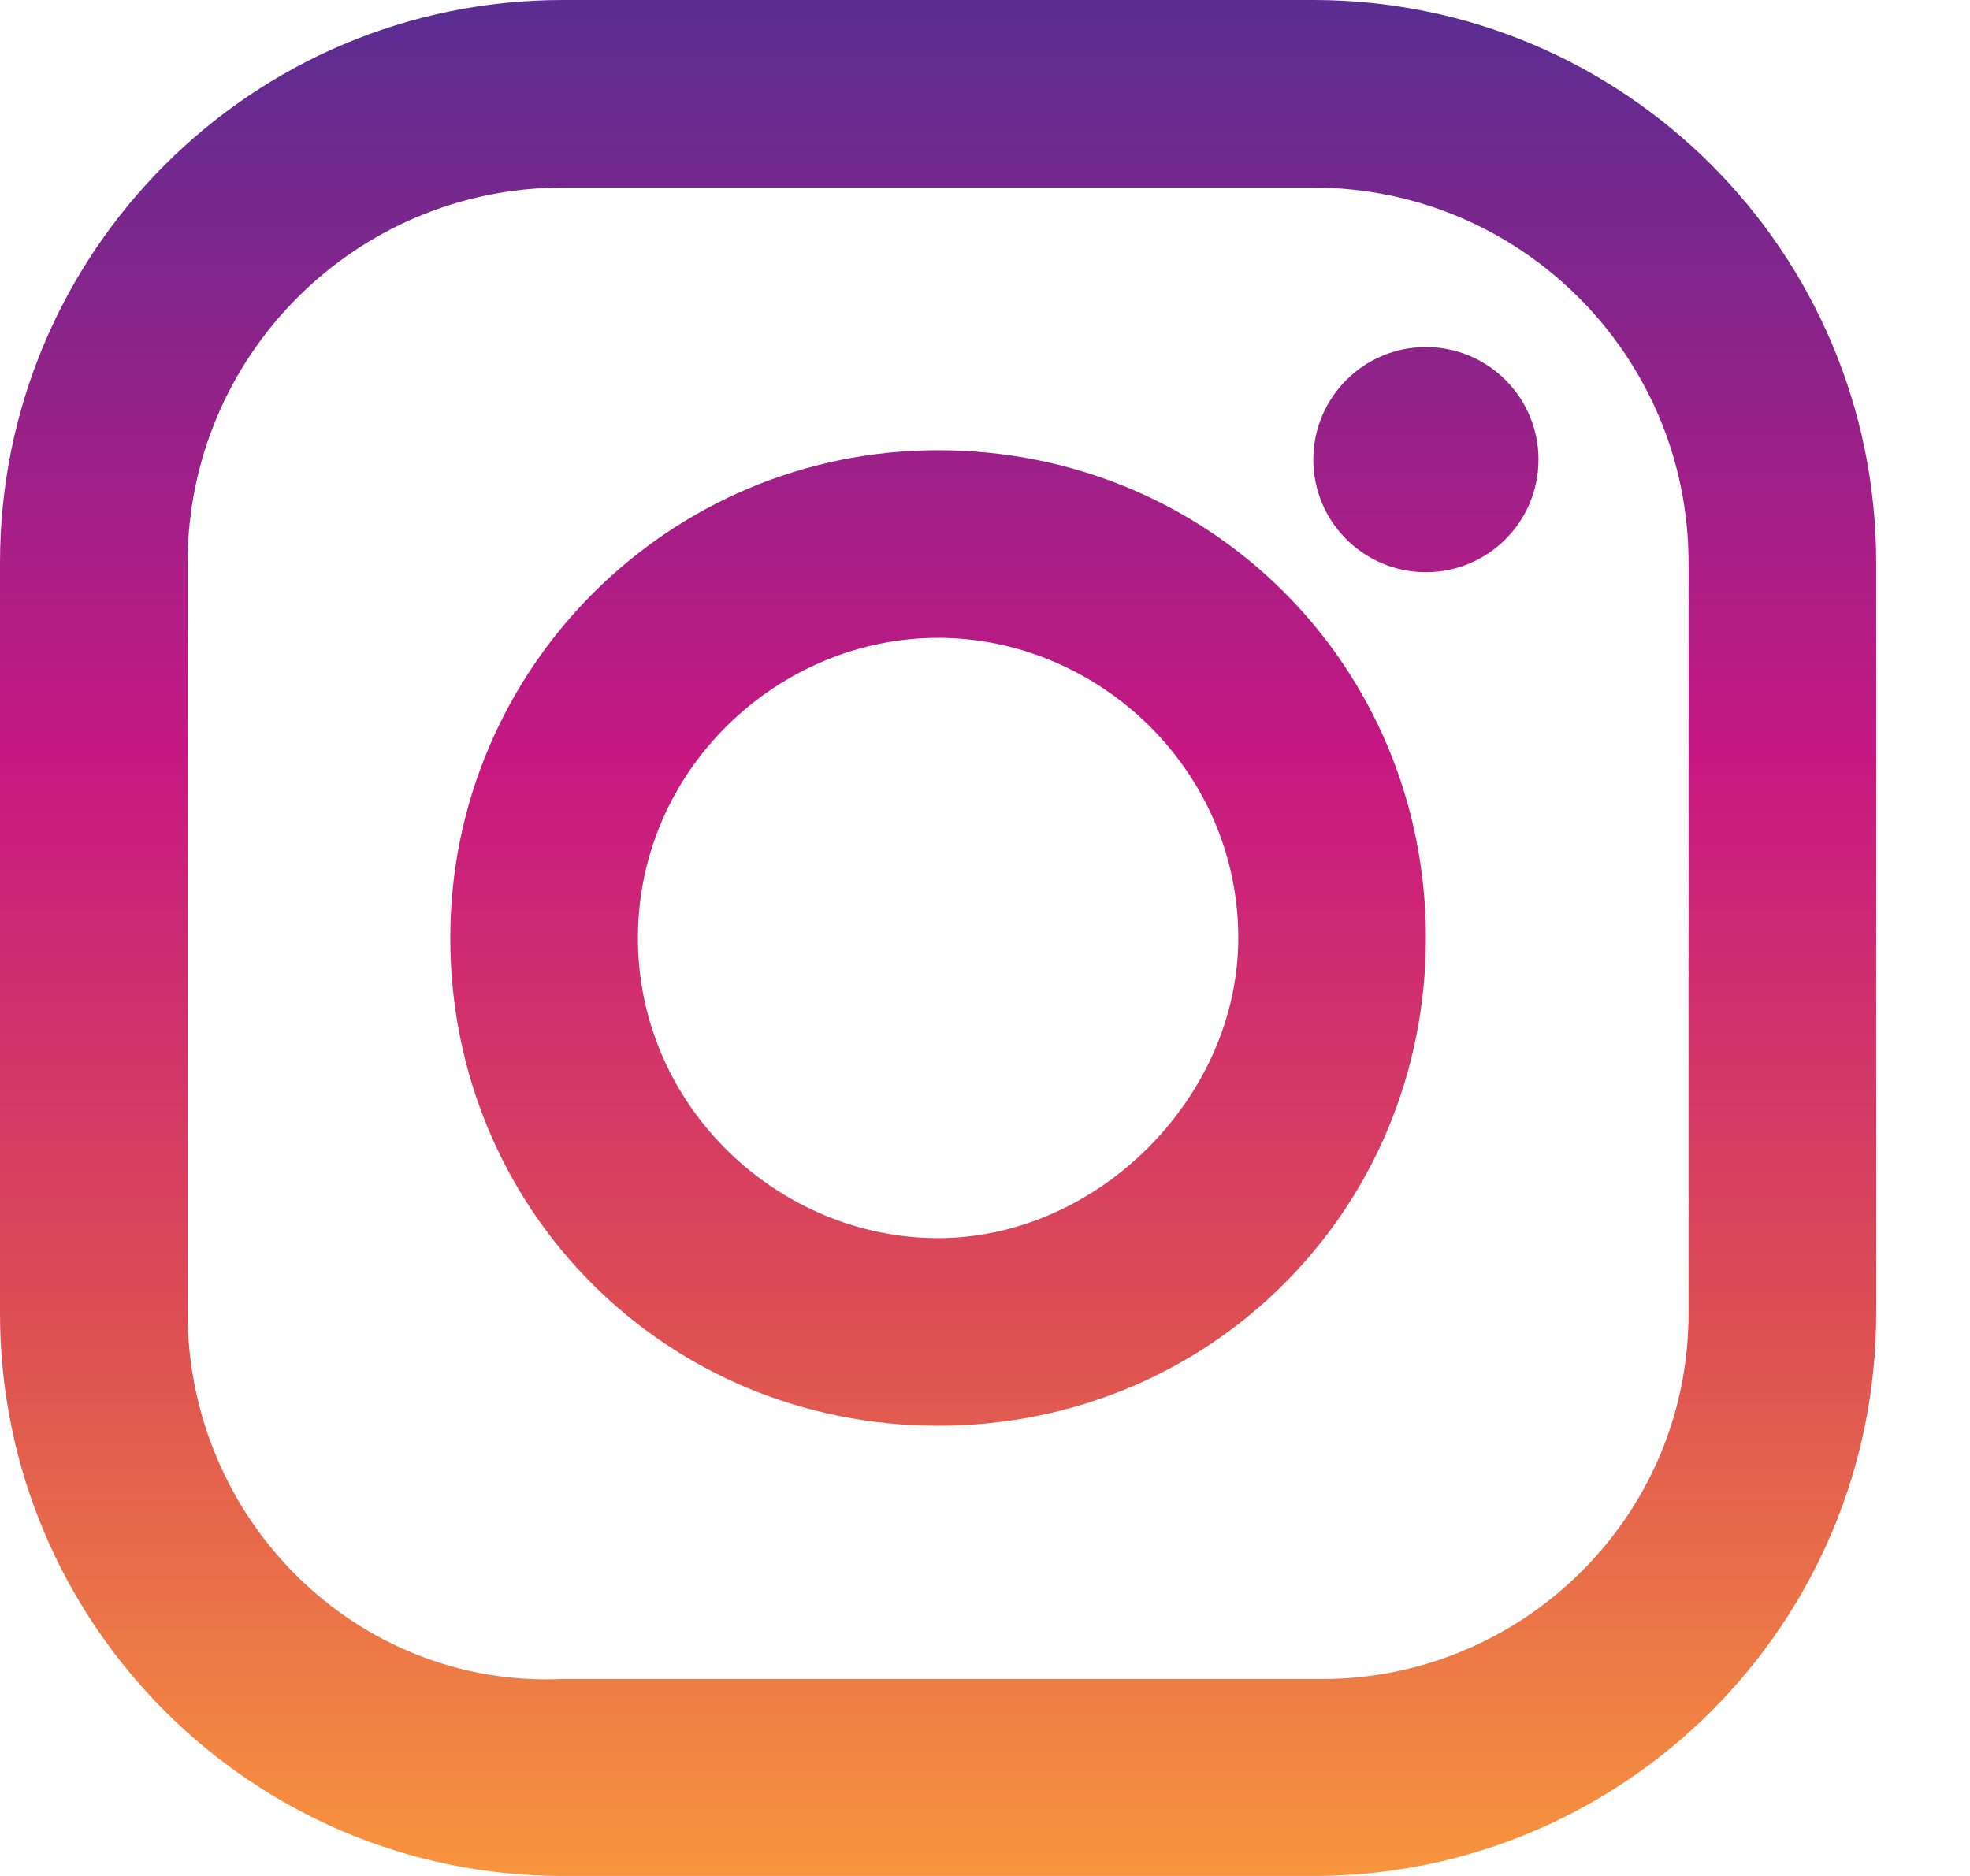
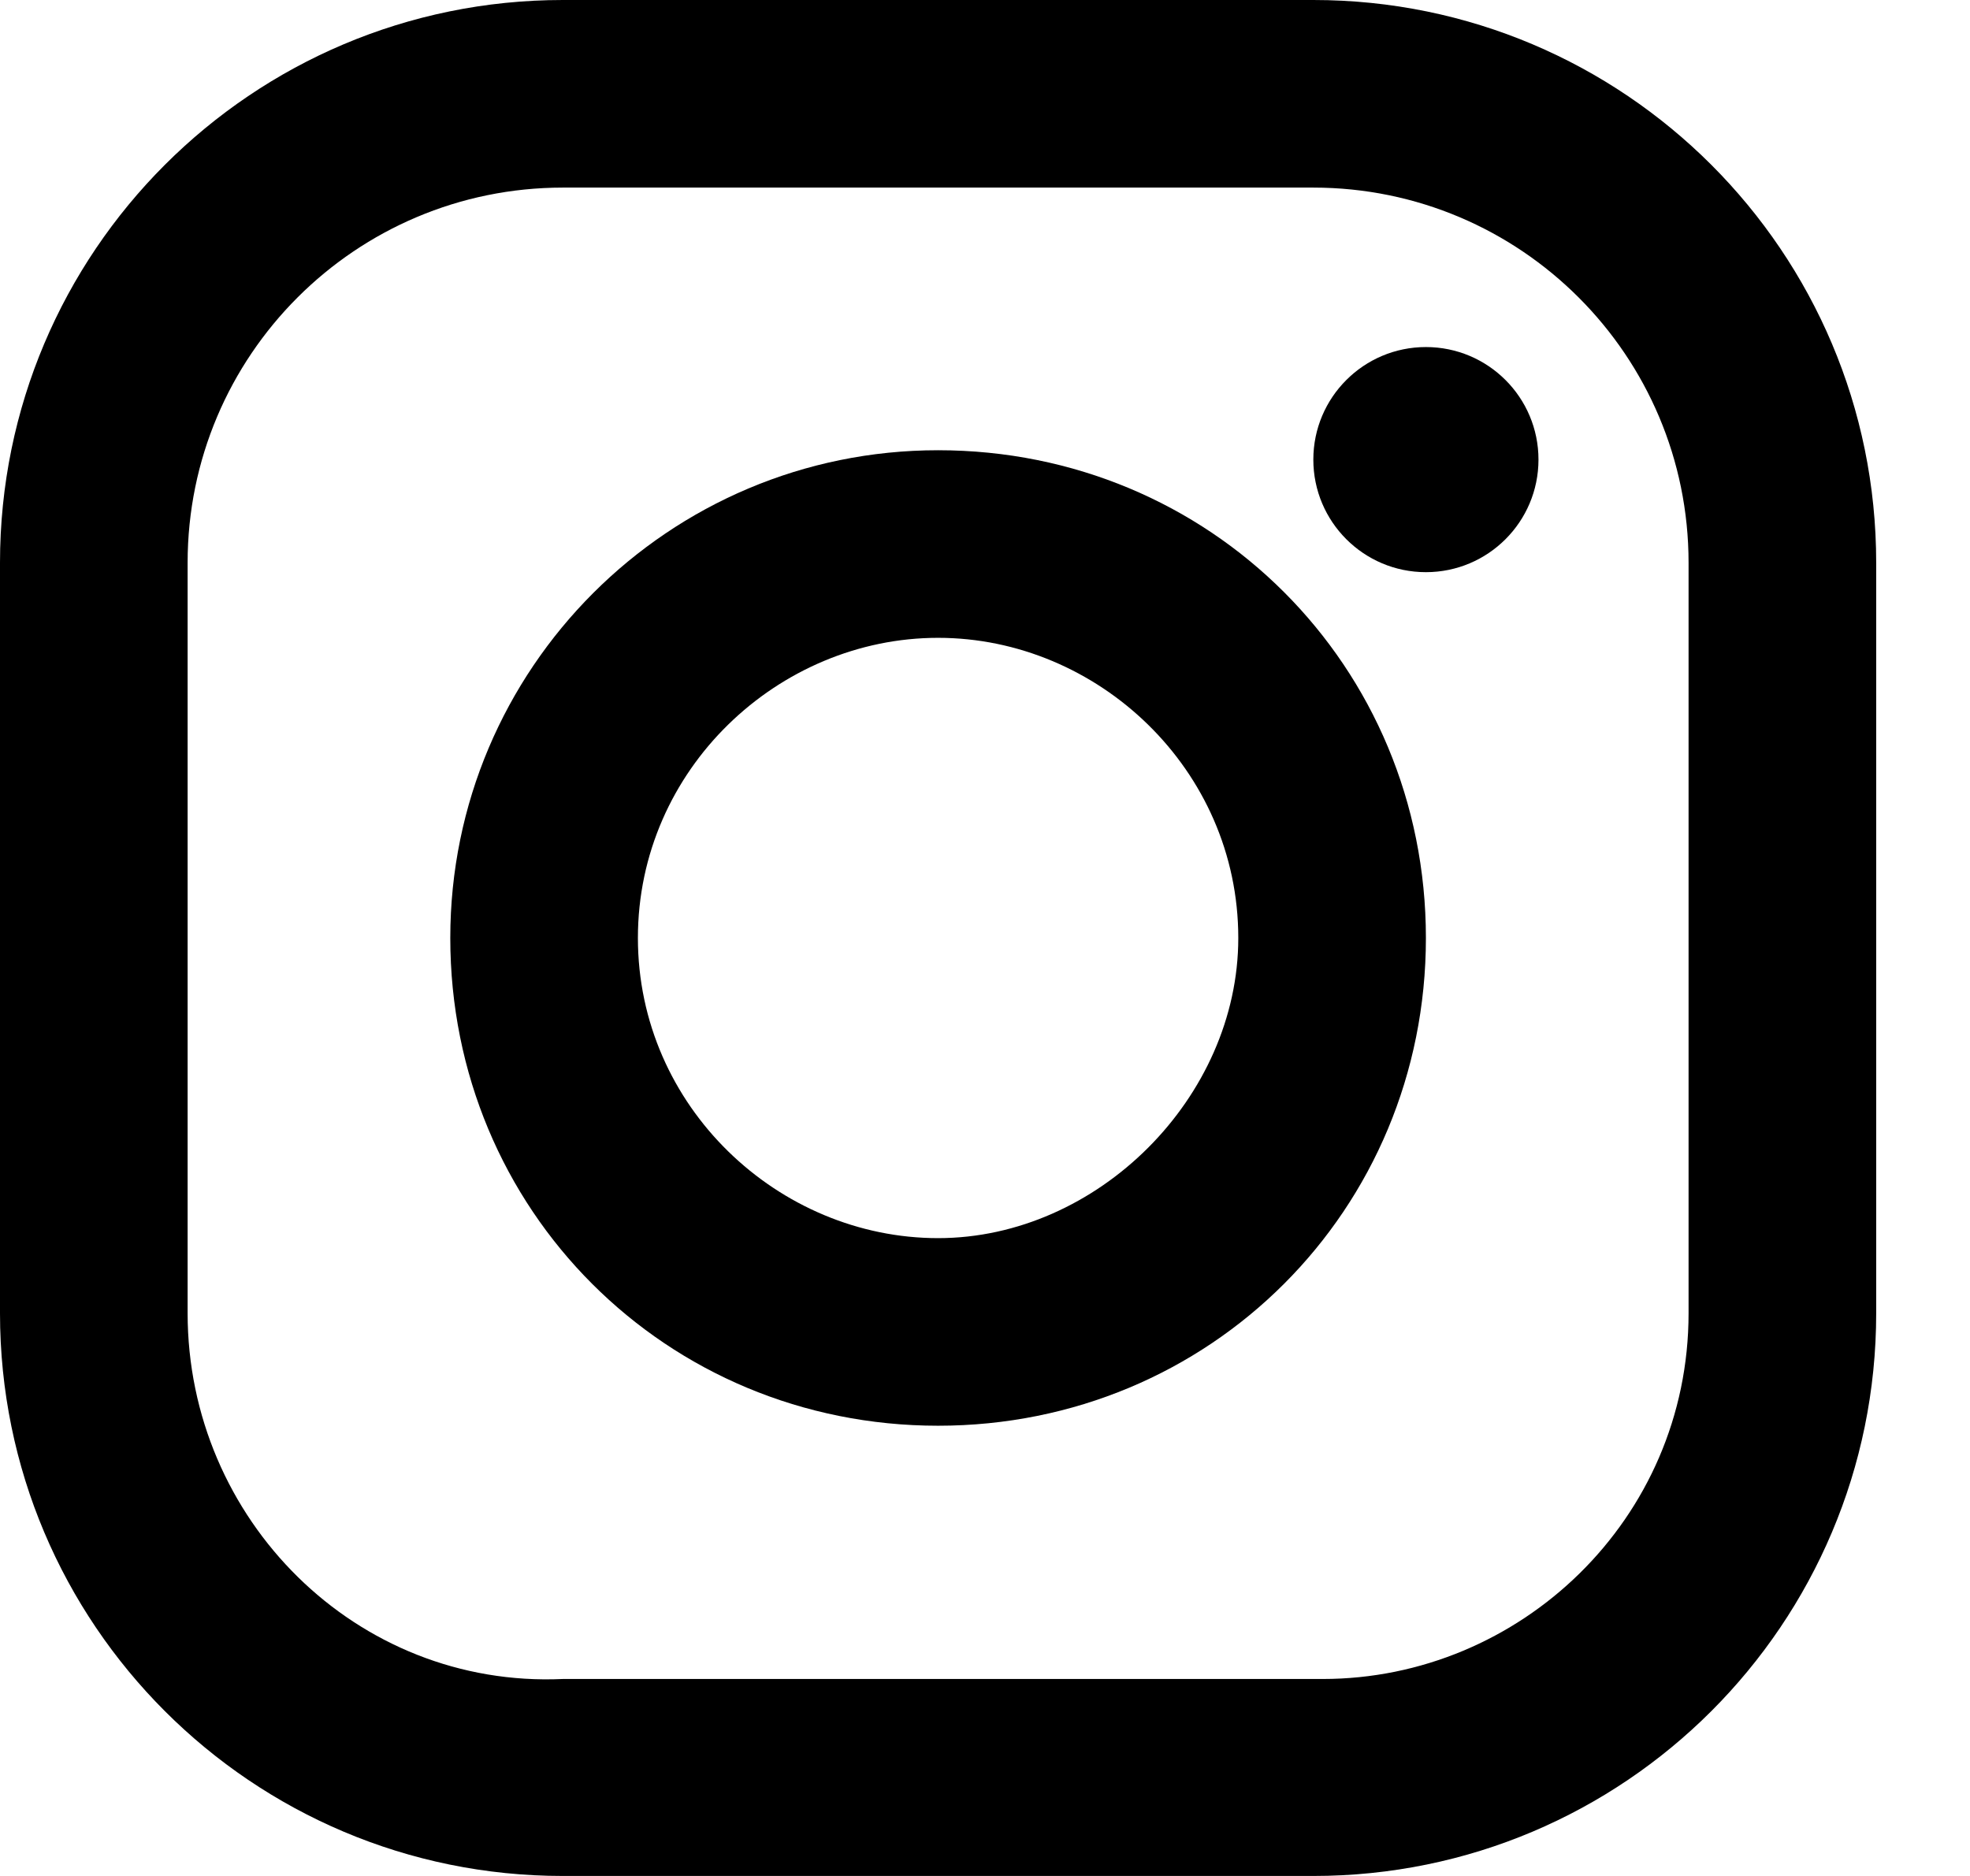
<svg xmlns="http://www.w3.org/2000/svg" viewBox="0 0 21 20">
  <linearGradient id="a" x1="10" x2="10" y1="545.9" y2="526.2" gradientTransform="translate(0 -526)" gradientUnits="userSpaceOnUse">
    <stop offset="0" stop-color="#f7943e" />
    <stop offset=".3" stop-color="#dc4d54" />
    <stop offset=".6" stop-color="#c71882" />
    <stop offset="1" stop-color="#5c2d91" />
  </linearGradient>
-   <path fill="url(#a)" d="M14 0H6a6 6 0 0 0-6 6v8a6 6 0 0 0 6 6h8a6 6 0 0 0 6-6V6a6 6 0 0 0-6-6zm4 14c0 2.2-1.8 3.9-3.9 3.9H6c-2.2.1-4-1.7-4-3.9V6a4 4 0 0 1 4-4h8a4 4 0 0 1 4 4v8z" />
-   <linearGradient id="b" x1="10" x2="10" y1="545.9" y2="526.2" gradientTransform="translate(0 -526)" gradientUnits="userSpaceOnUse">
-     <stop offset="0" stop-color="#f7943e" />
-     <stop offset=".3" stop-color="#dc4d54" />
-     <stop offset=".6" stop-color="#c71882" />
-     <stop offset="1" stop-color="#5c2d91" />
-   </linearGradient>
-   <path fill="url(#b)" d="M10 4.8A5.2 5.2 0 0 0 4.8 10c0 2.9 2.3 5.2 5.2 5.2s5.2-2.3 5.2-5.2-2.3-5.2-5.2-5.2zm0 8.4c-1.7 0-3.2-1.4-3.2-3.2S8.3 6.8 10 6.8c1.7 0 3.2 1.4 3.2 3.2 0 1.7-1.5 3.2-3.2 3.2z" />
-   <linearGradient id="c" x1="15.2" x2="15.2" y1="545.9" y2="526.2" gradientTransform="translate(0 -526)" gradientUnits="userSpaceOnUse">
-     <stop offset="0" stop-color="#f7943e" />
-     <stop offset=".3" stop-color="#dc4d54" />
-     <stop offset=".6" stop-color="#c71882" />
-     <stop offset="1" stop-color="#5c2d91" />
-   </linearGradient>
-   <circle cx="15.2" cy="4.9" r="1.2" fill="url(#c)" />
+   <path d="M14 0H6a6 6 0 0 0-6 6v8a6 6 0 0 0 6 6h8a6 6 0 0 0 6-6V6a6 6 0 0 0-6-6zm4 14c0 2.2-1.8 3.9-3.9 3.9H6c-2.2.1-4-1.7-4-3.9V6a4 4 0 0 1 4-4h8a4 4 0 0 1 4 4v8z" />
+   <path d="M10 4.8A5.2 5.2 0 0 0 4.8 10c0 2.9 2.3 5.2 5.2 5.2s5.2-2.3 5.2-5.2-2.3-5.2-5.2-5.2zm0 8.4c-1.7 0-3.2-1.4-3.2-3.2S8.3 6.8 10 6.8c1.7 0 3.2 1.4 3.2 3.2 0 1.7-1.5 3.2-3.2 3.2z" />
+   <circle cx="15.2" cy="4.9" r="1.2" />
</svg>
